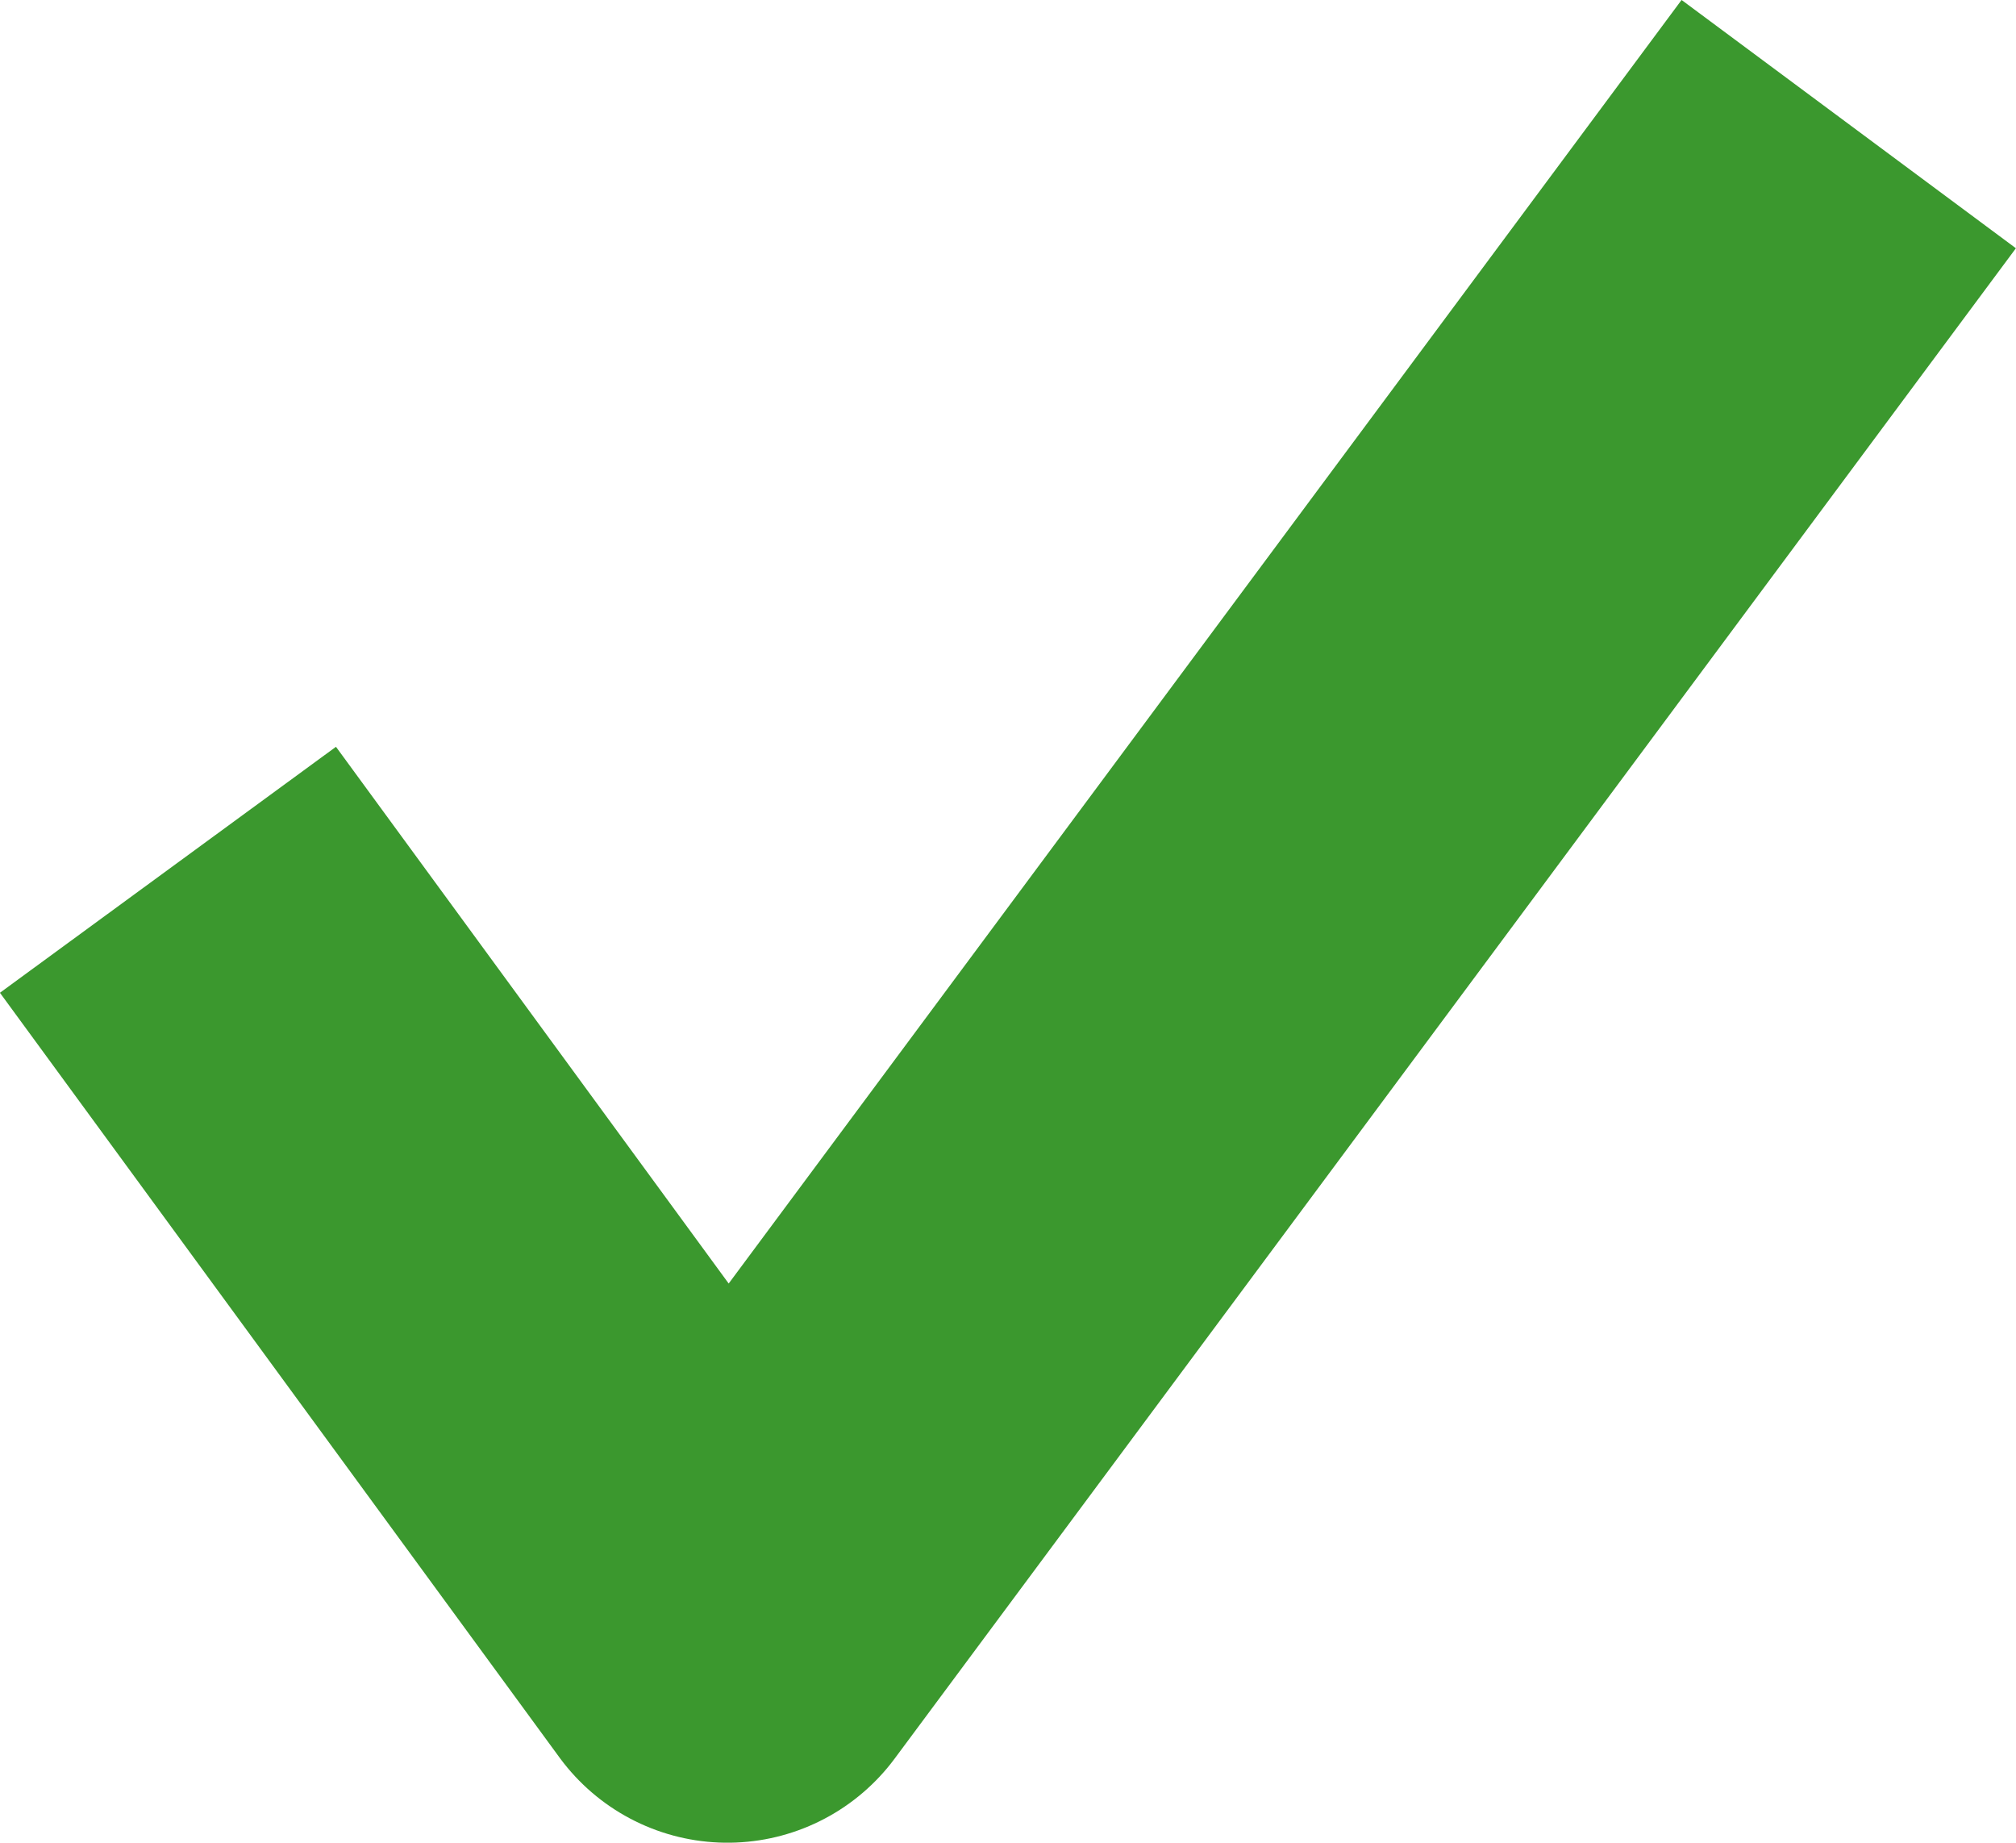
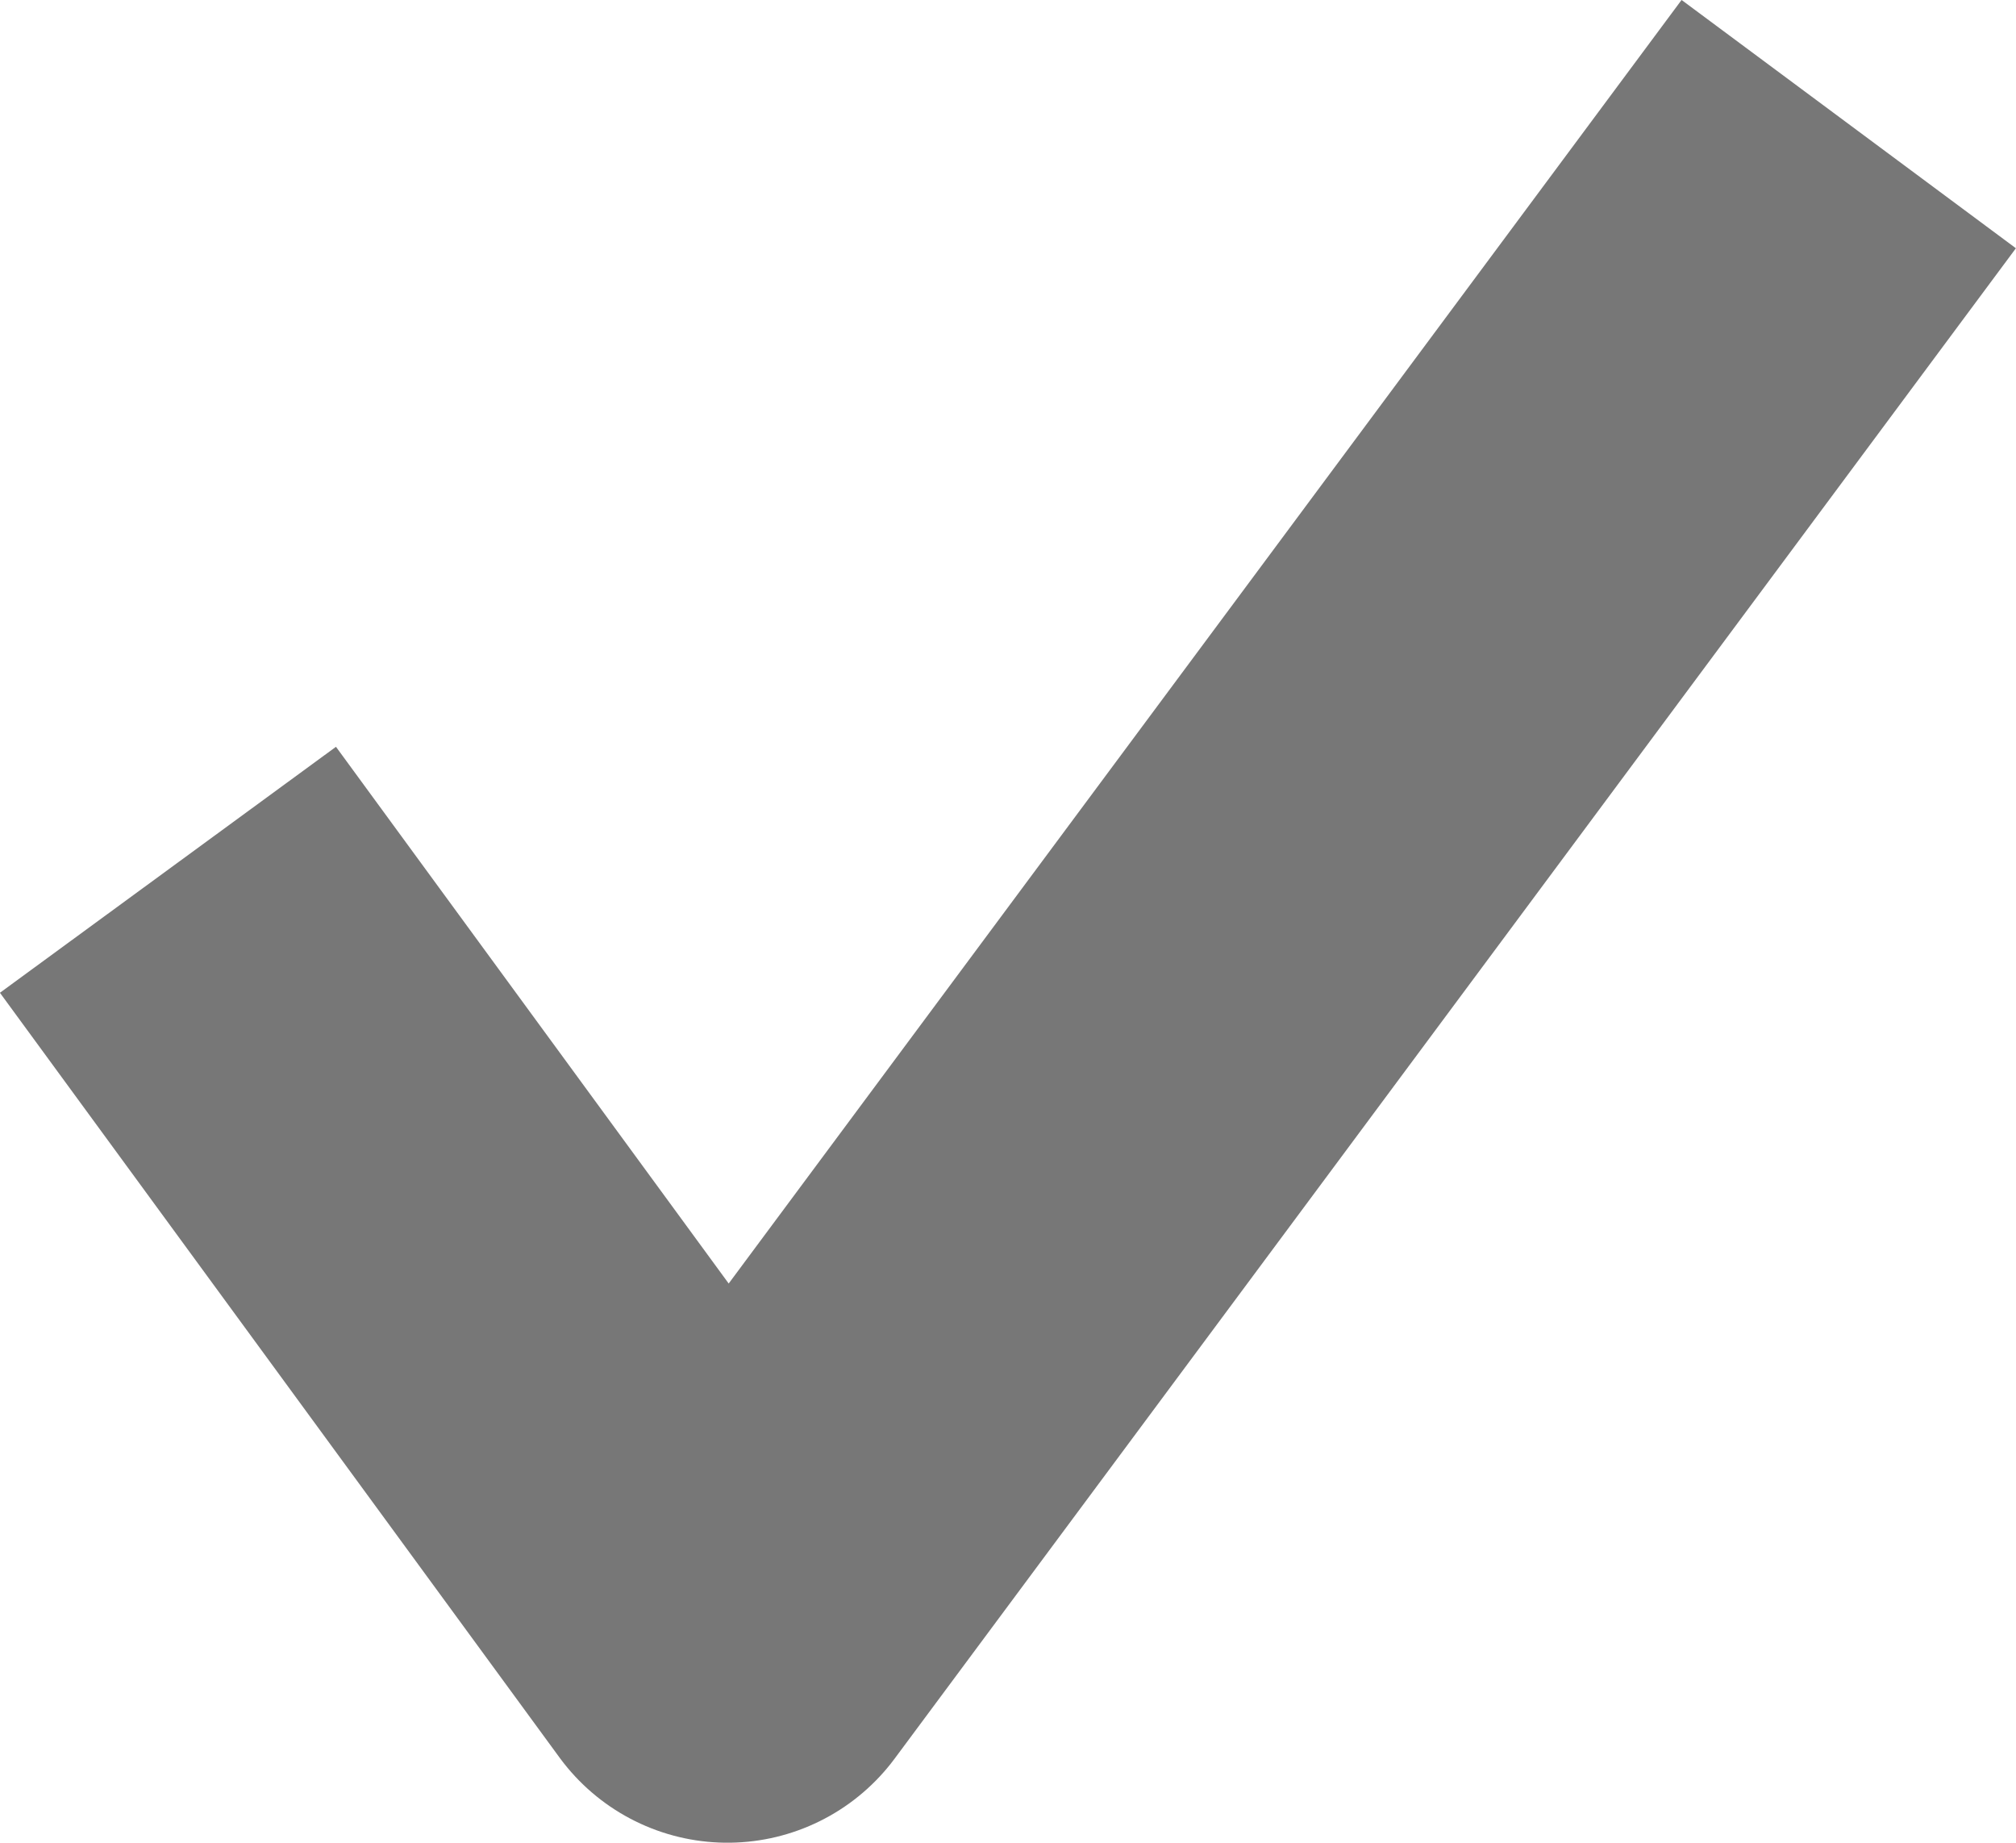
<svg xmlns="http://www.w3.org/2000/svg" width="14.524" height="13.273" viewBox="0 0 14.524 13.273">
  <defs>
-     <style>.a{fill:none;stroke:#3b982e;stroke-linejoin:round;stroke-width:3px;}</style>
+     <style>.a{fill:none;stroke:#777;stroke-linejoin:round;stroke-width:3px;}</style>
  </defs>
  <path class="a" d="M641.043,1436.773l4.031,5.508,8.078-10.879" transform="translate(-639.833 -1430.508)" />
</svg>
